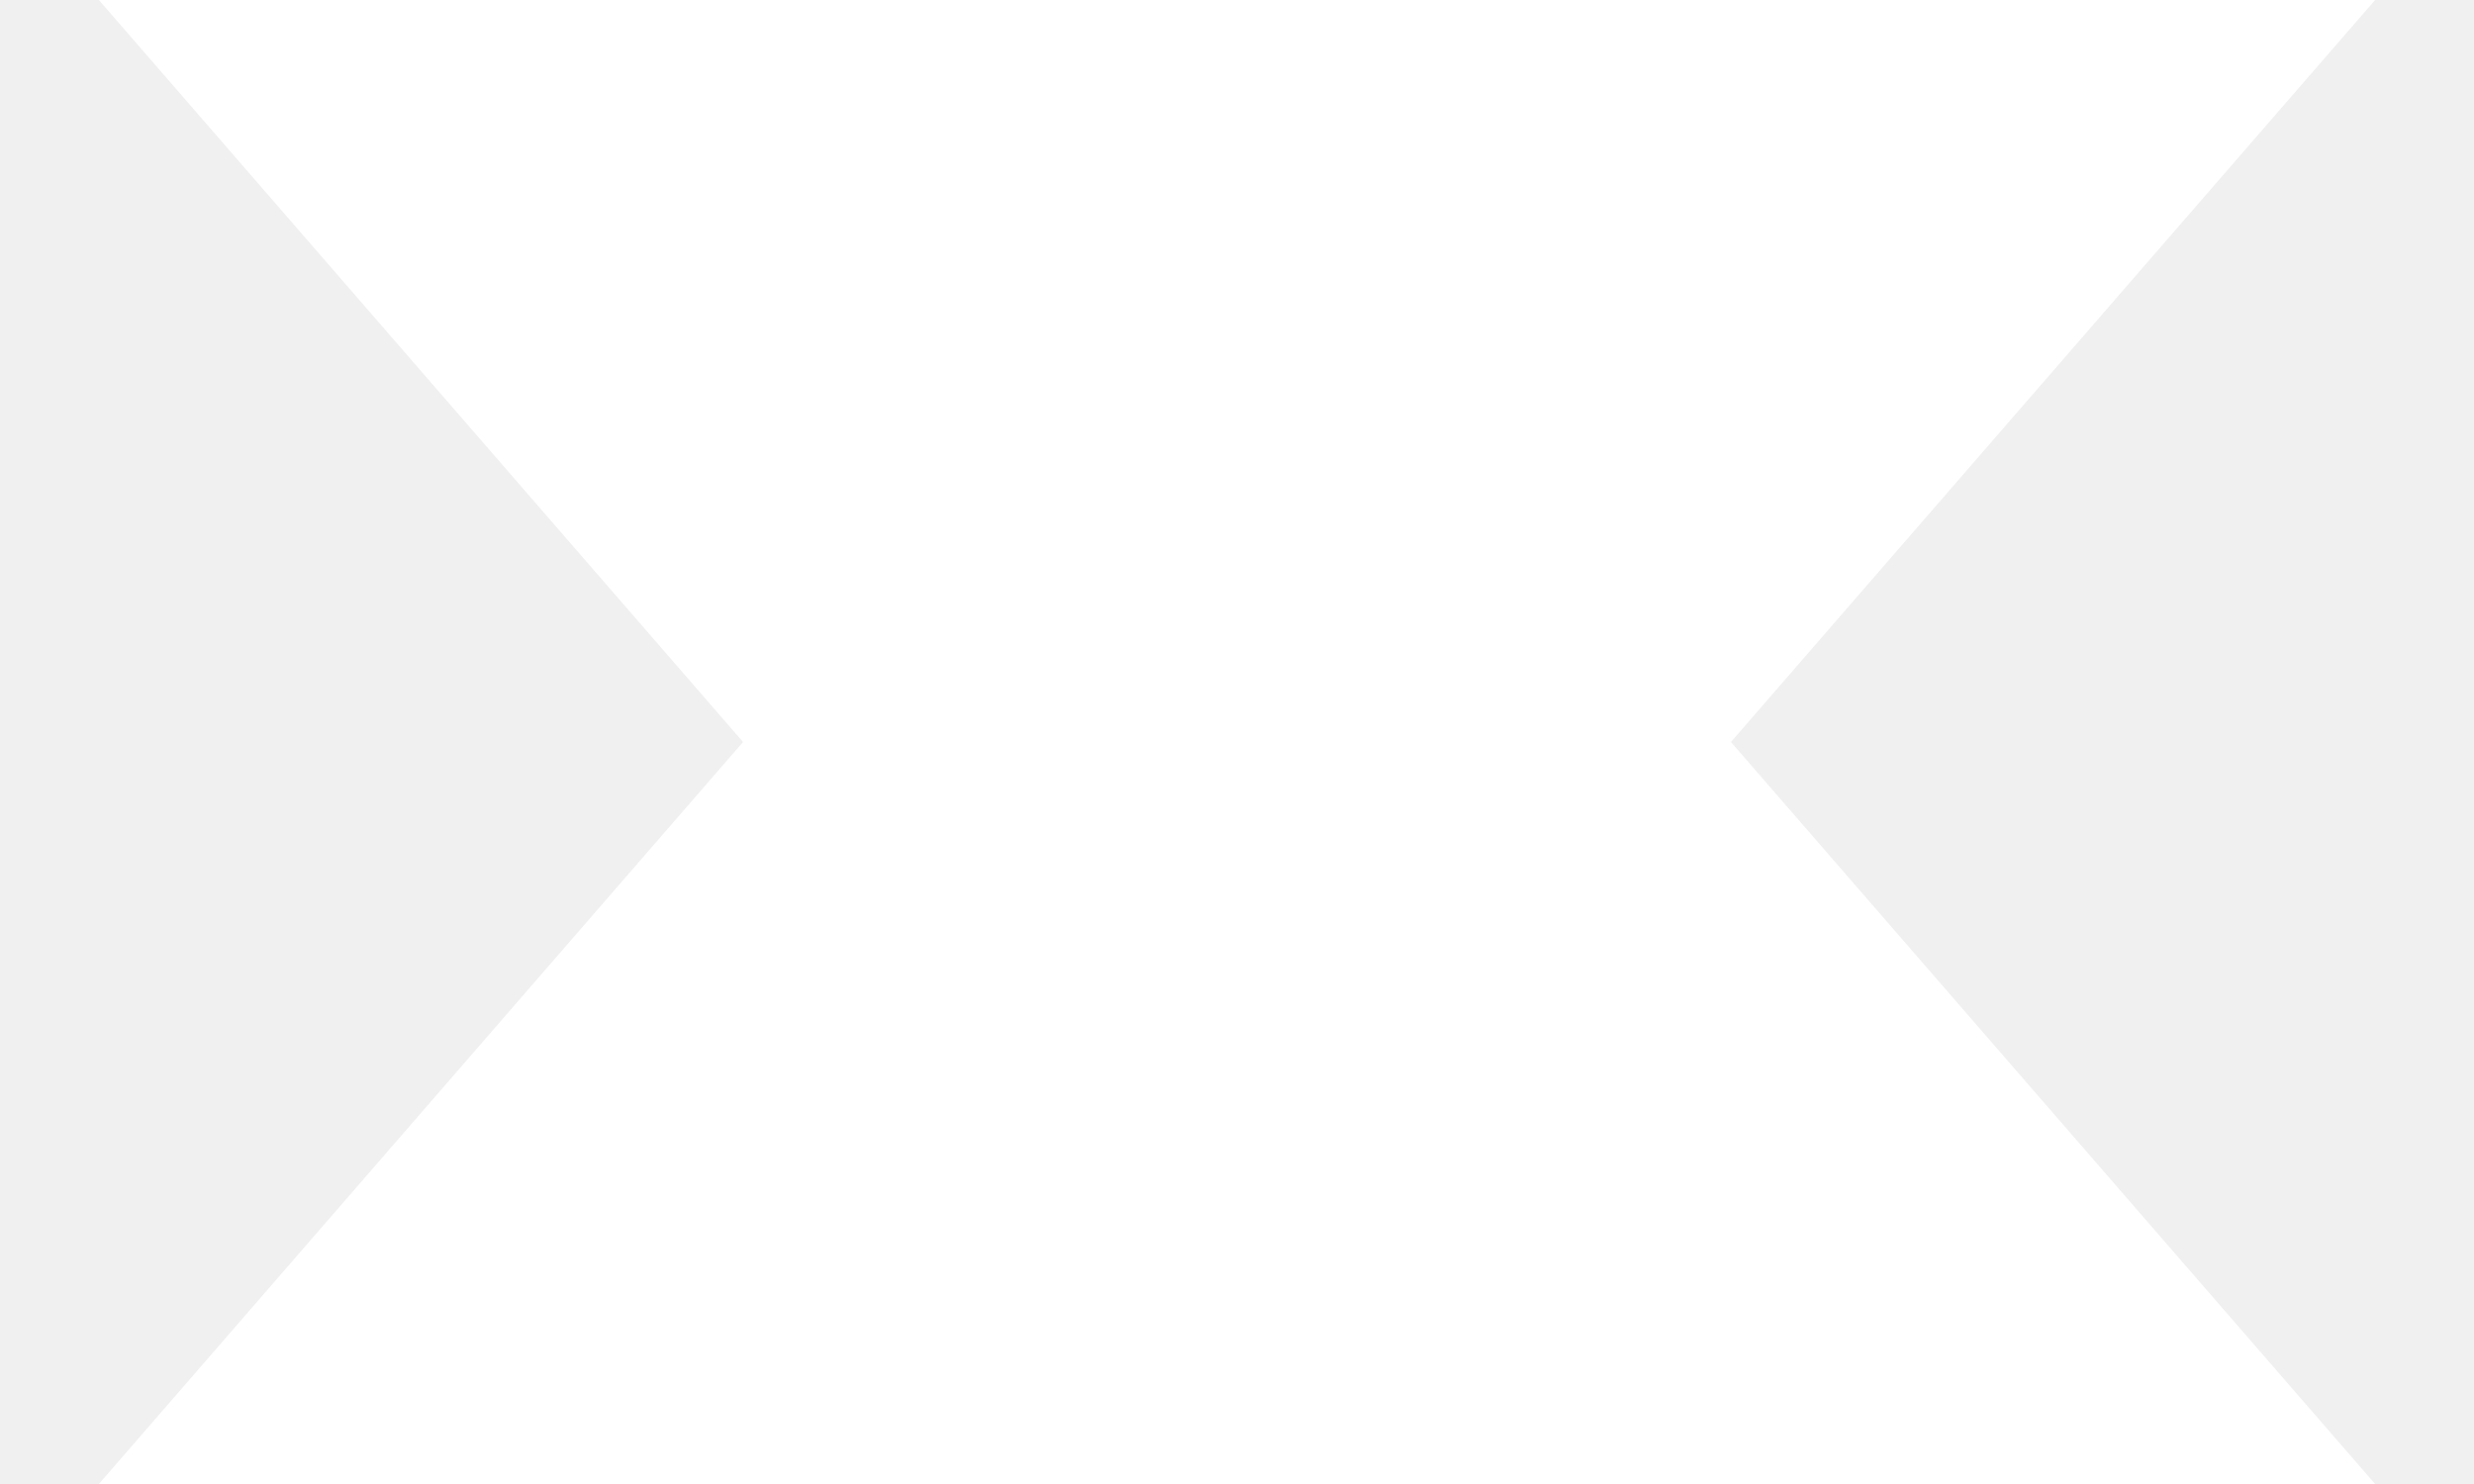
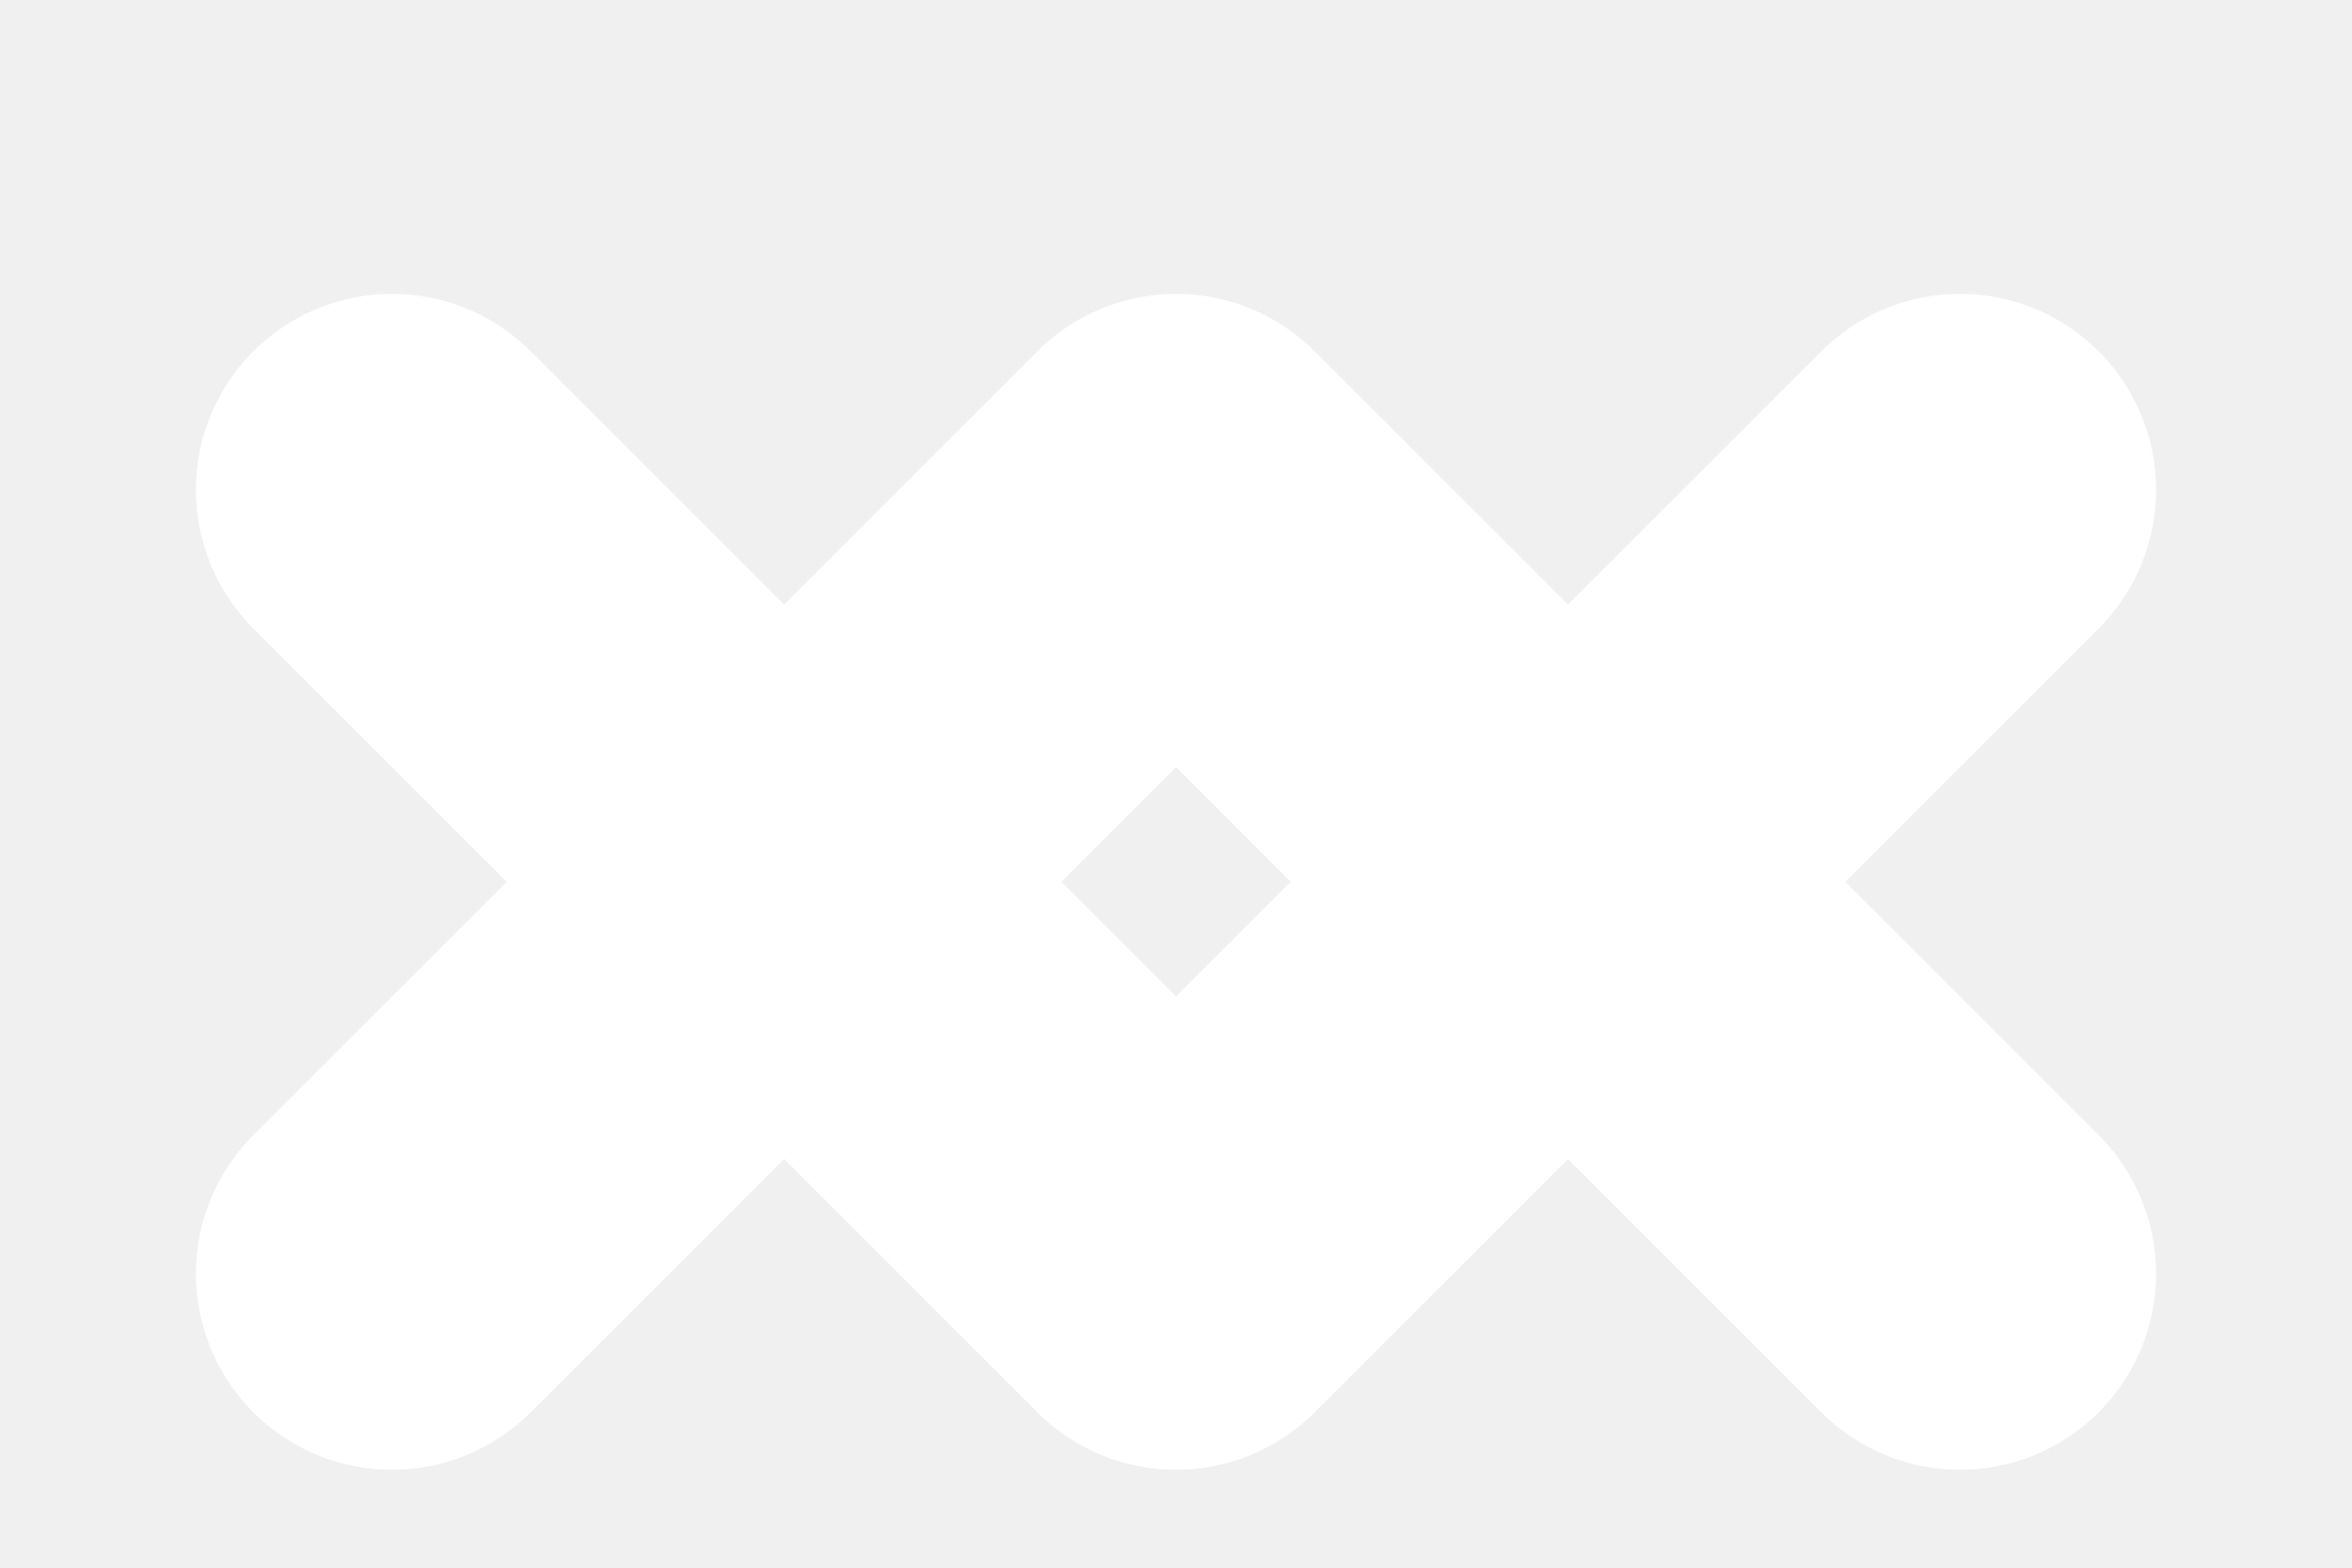
- <svg xmlns="http://www.w3.org/2000/svg" x="0" y="0" width="5" height="3" viewBox="0 0 5 3">
+ <svg xmlns="http://www.w3.org/2000/svg" x="0" y="0" width="12" height="8" viewBox="0 0 12 8">
  <style>
    .t {
-       fill: #fff;
+       fill: none;
+       stroke: #fff;
+       stroke-width: 2;
+       stroke-linecap: round;
+       stroke-linejoin: round;
    }
-     .t:not(:target){
+     .t:not(:target) {
      display: none;
    }
    [id$=dis] {
      opacity: .4;
    }
  </style>
  <g id="dn" class="t">
-     <path class="main" d="M4.8,0l-2.3,2.65l-2.3-2.65z" />
+     <path class="main" d="M2 2.5 6 6.5 10 2.5" />
  </g>
  <g id="dn-dis" class="t">
-     <path class="main" d="M4.8,0l-2.3,2.65l-2.3-2.65z" />
+     <path class="main" d="M2 2.5 6 6.5 10 2.5" />
  </g>
  <g id="up" class="t">
-     <path class="main" d="M.2,3l2.3-2.65l2.3,2.65z" />
+     <path class="main" d="M2 6.5 6 2.5 10 6.5" />
  </g>
  <g id="up-dis" class="t">
-     <path class="main" d="M.2,3l2.3-2.65l2.3,2.65z" />
+     <path class="main" d="M2 6.5 6 2.5 10 6.5" />
  </g>
</svg>
